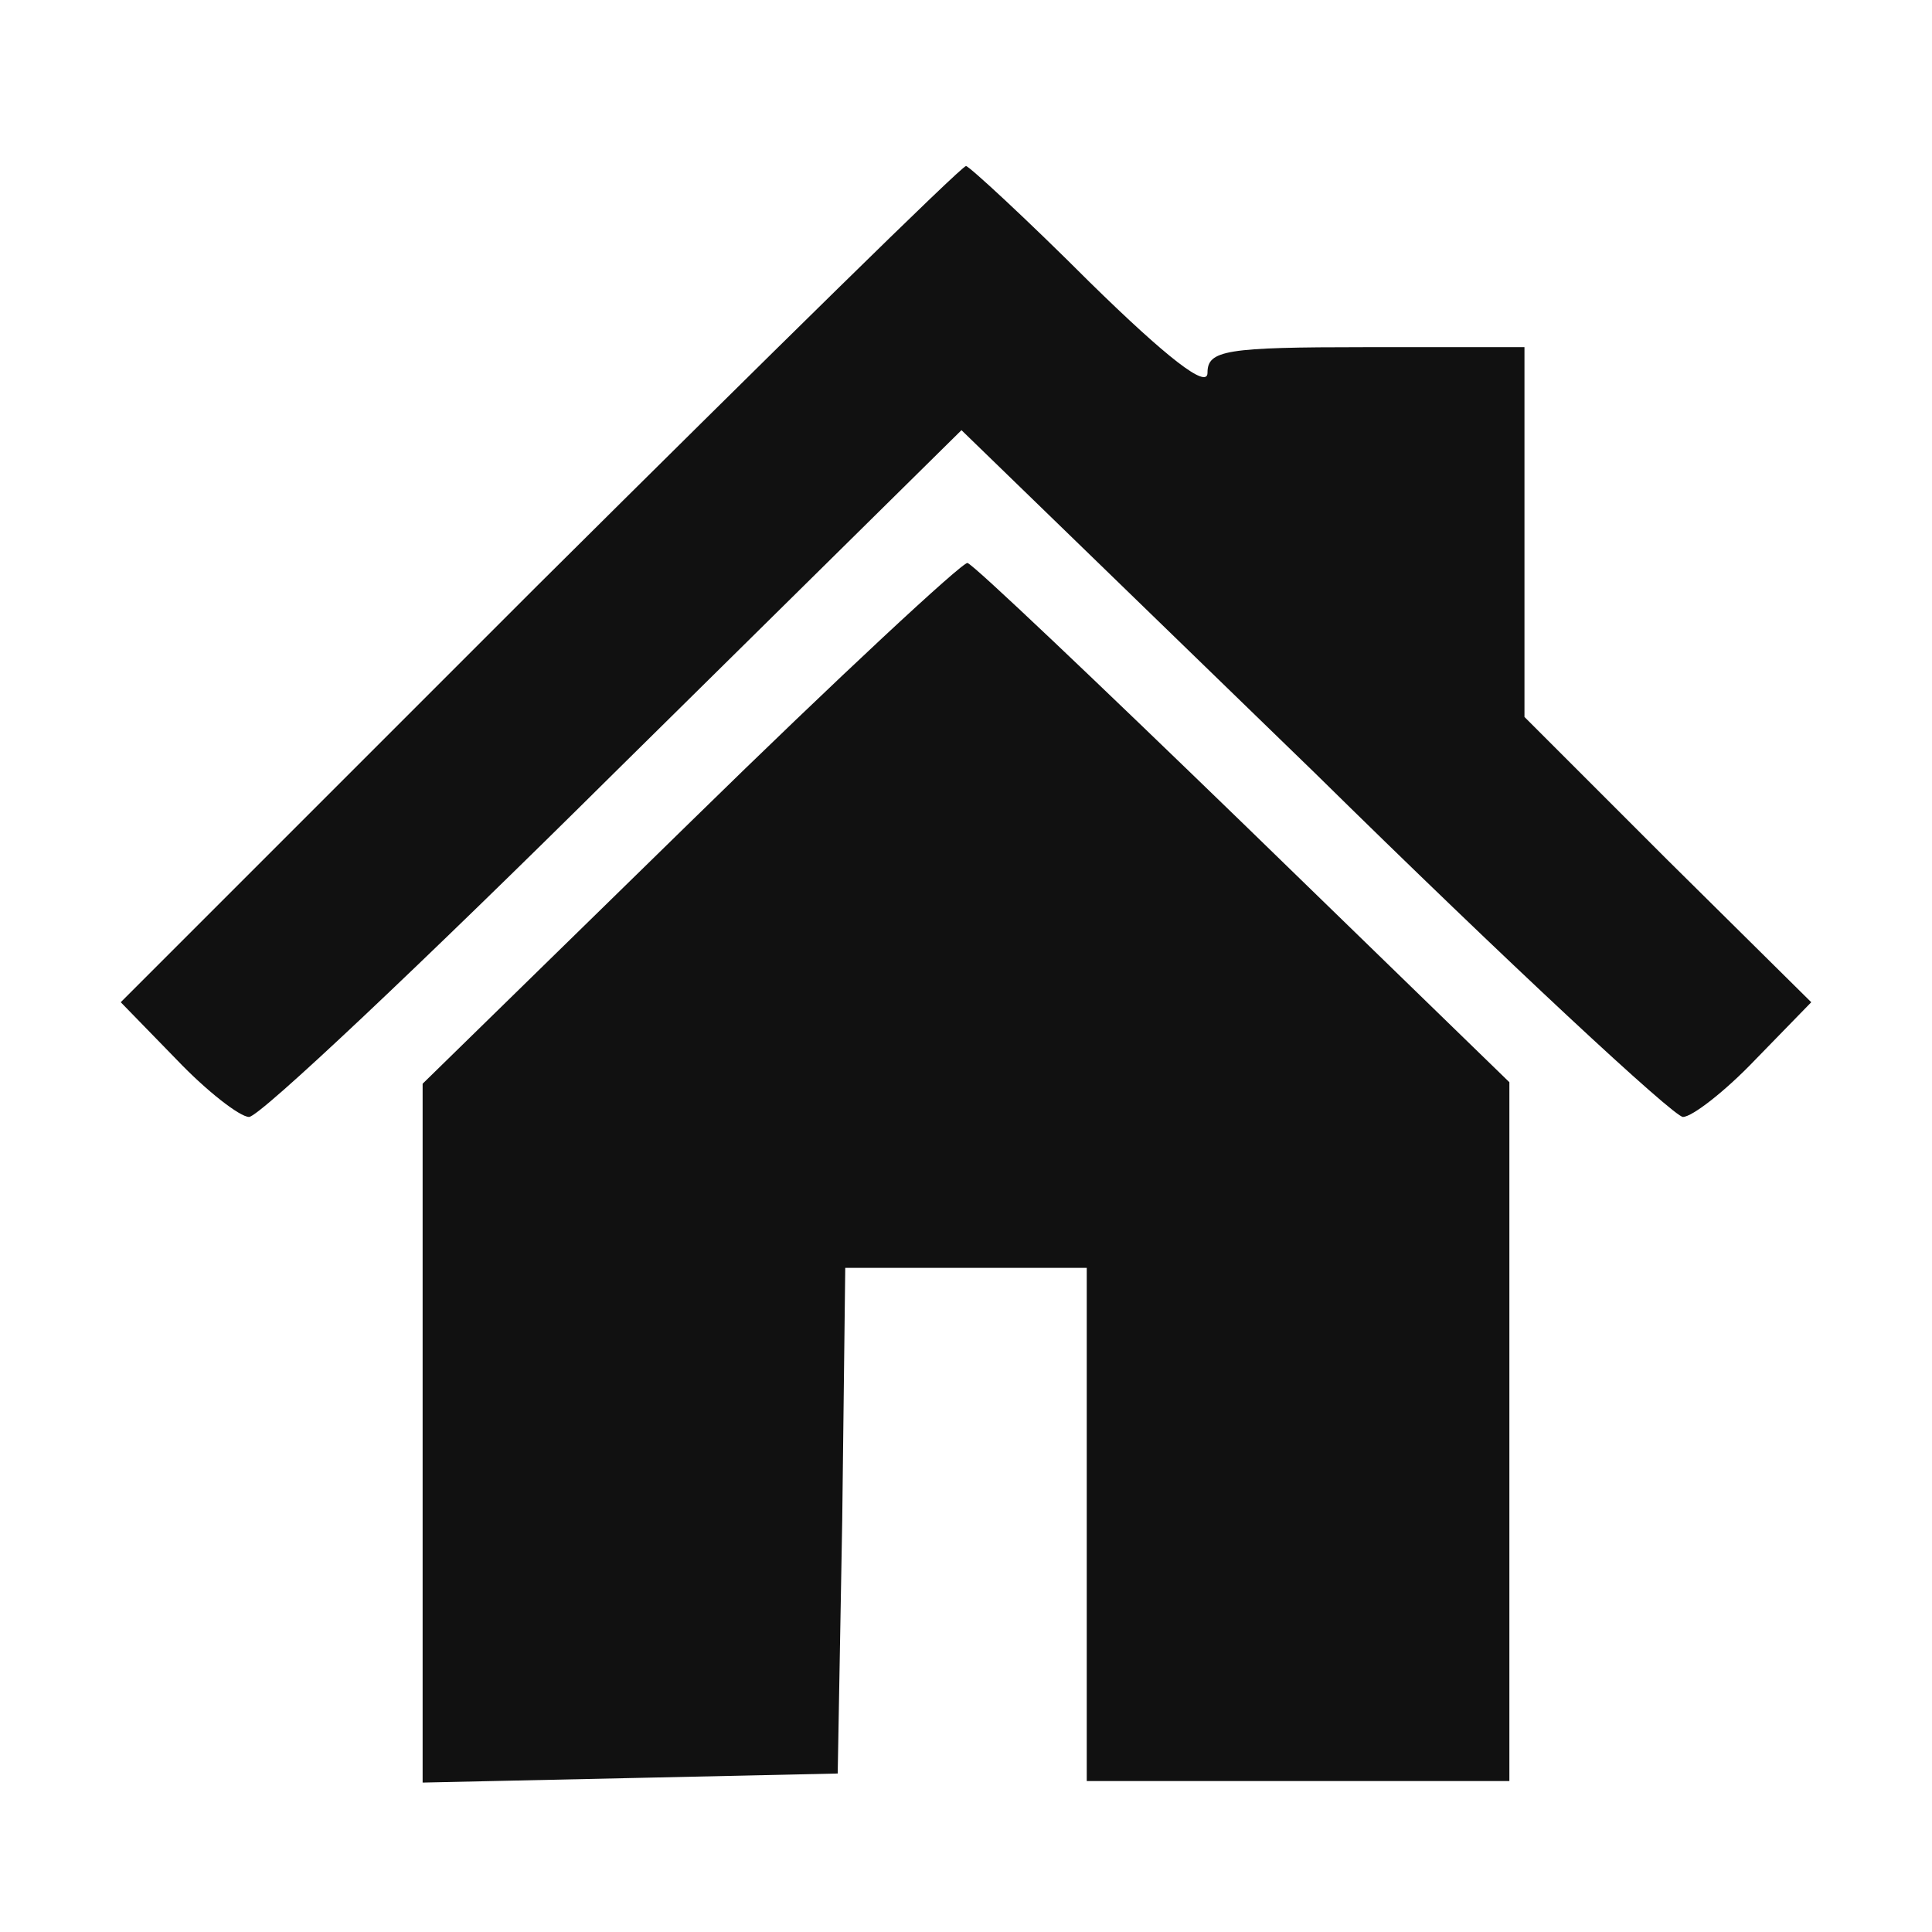
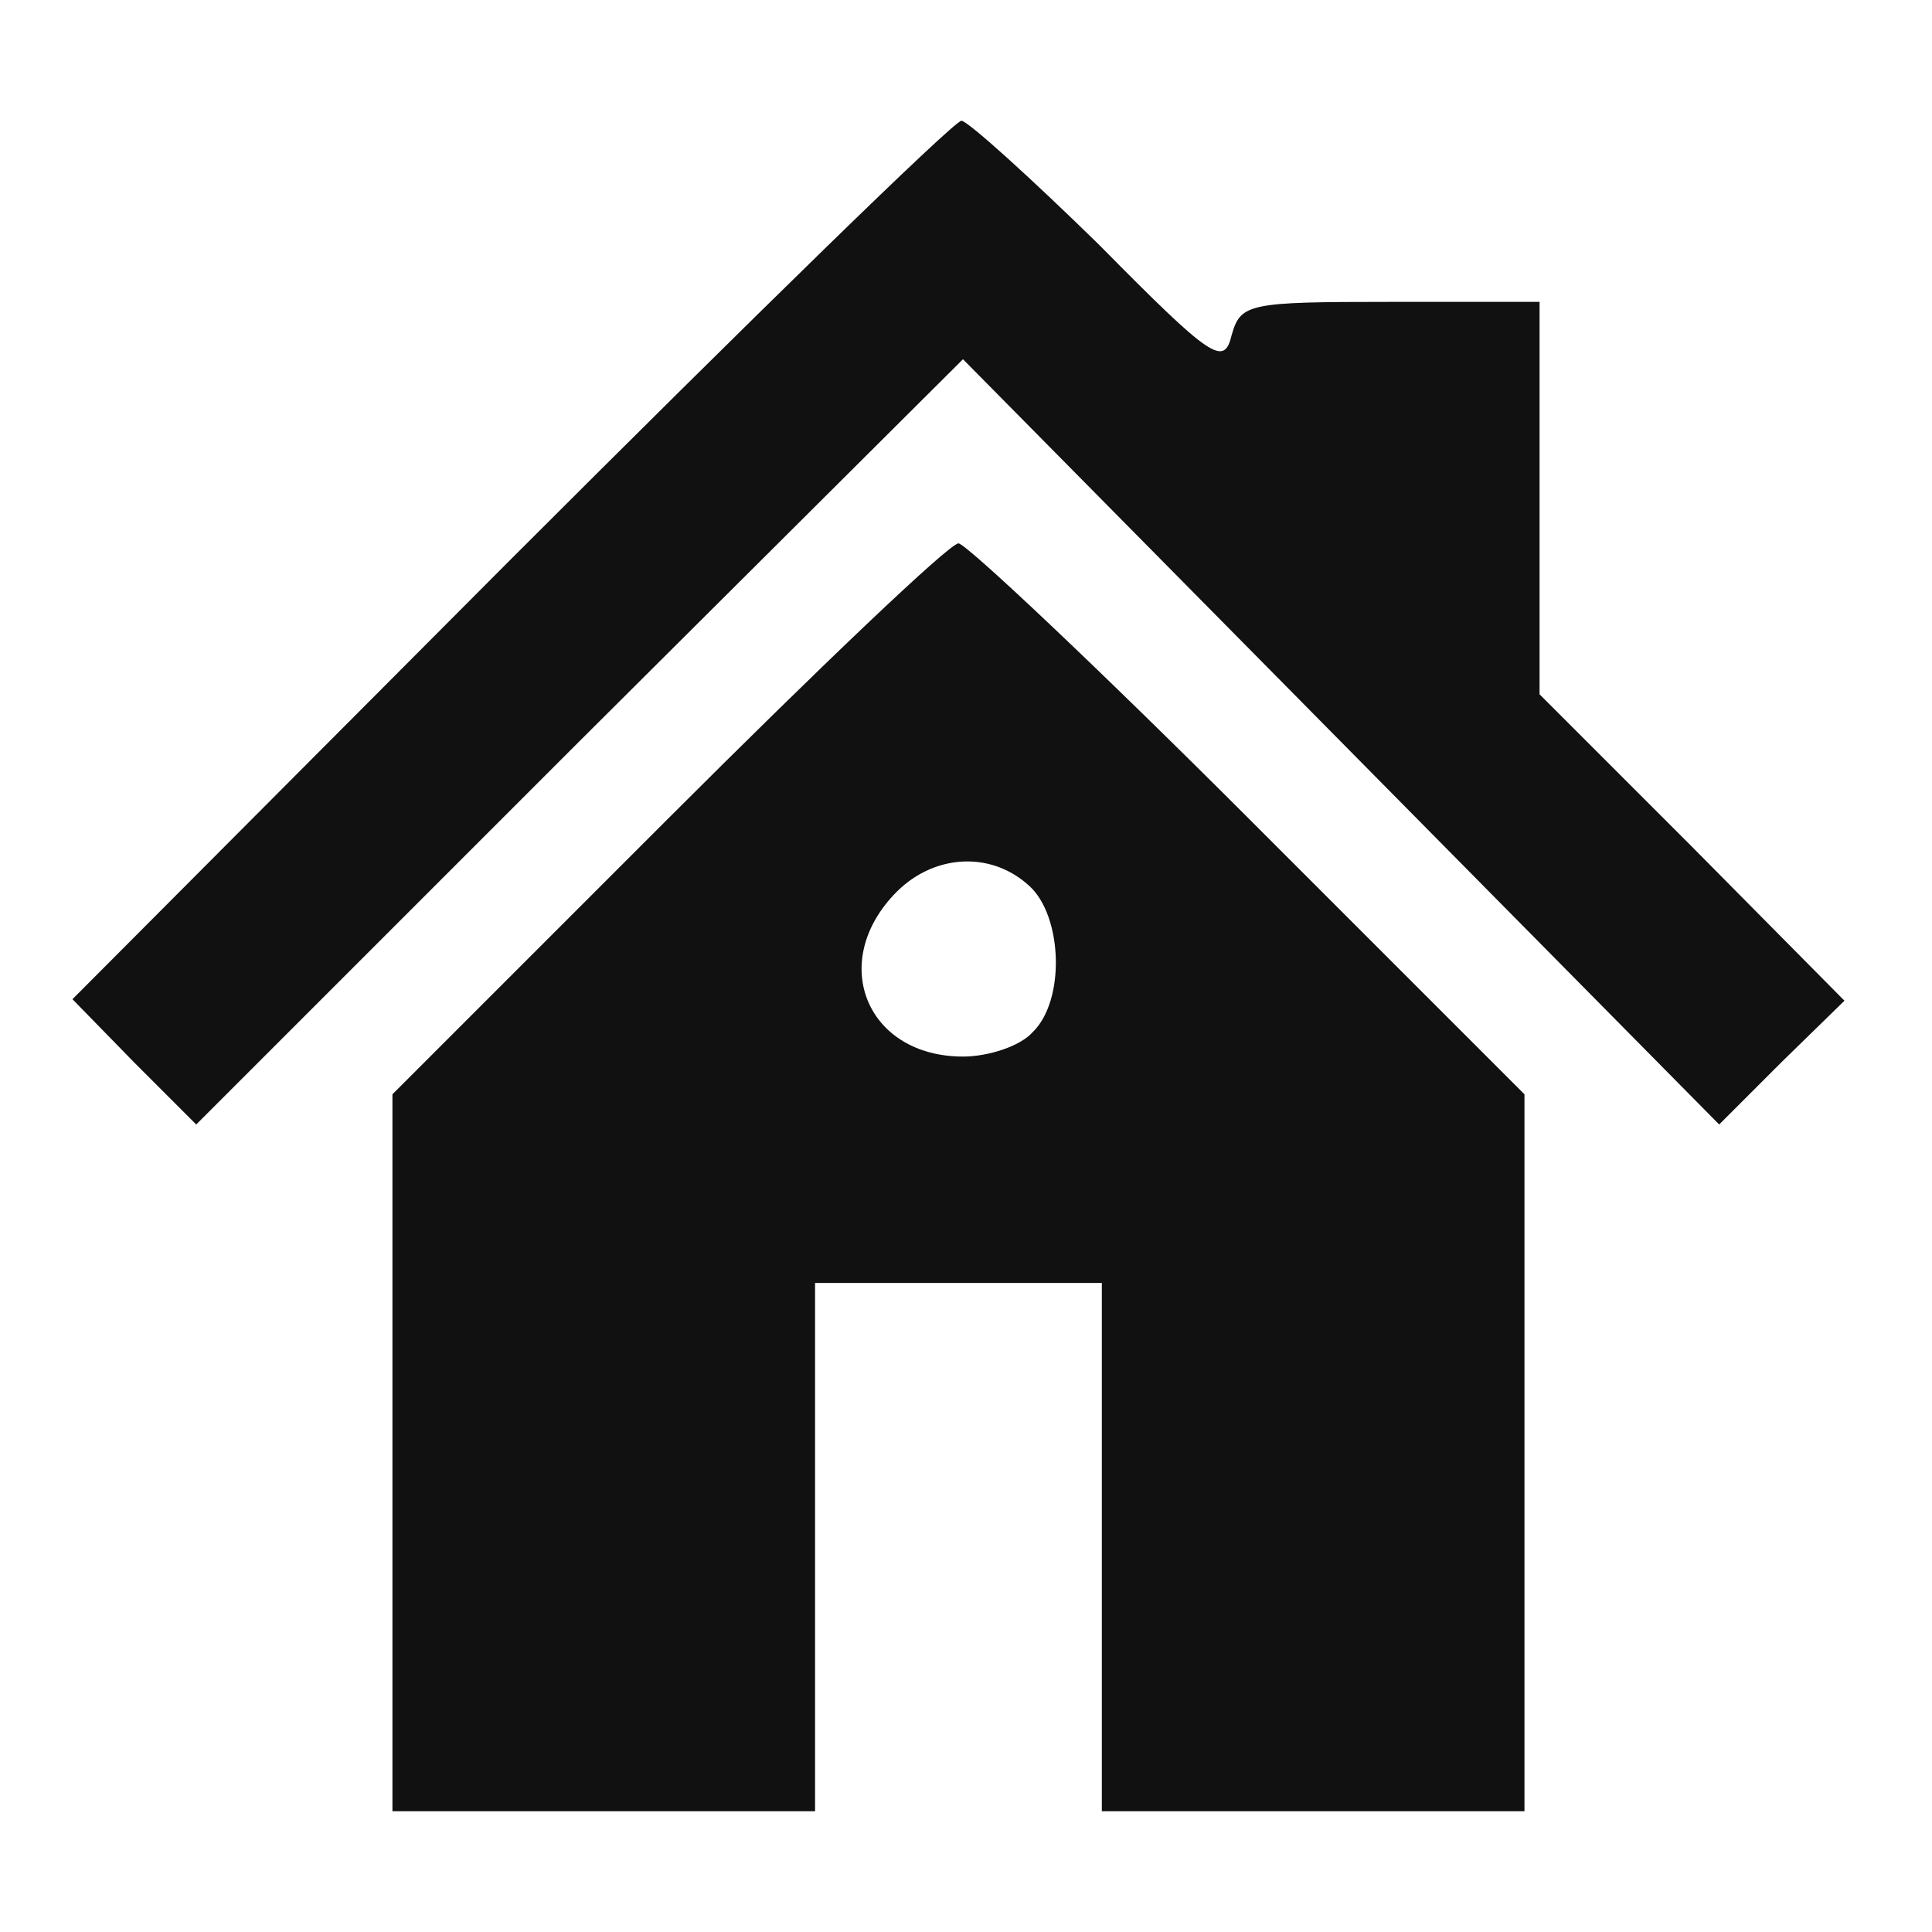
<svg xmlns="http://www.w3.org/2000/svg" version="1.0" width="128pt" height="128pt" viewBox="0 0 128 128" preserveAspectRatio="xMidYMid meet">
  <g transform="translate(0,128) scale(0.1,-0.1)" fill="#111111" stroke="none">
-     <path d="M357 893 l-277 -277 37 -38 c20 -21 42 -38 48 -38 7 0 115 102 242 228 l230 227 234 -227 c128 -126 238 -228 244 -228 6 0 28 17 48 38 l37 38 -95 94 -95 95 0 122 0 123 -105 0 c-93 0 -105 -2 -105 -17 0 -11 -27 10 -78 60 -42 42 -80 77 -82 77 -3 0 -130 -125 -283 -277z" />
-     <path d="M458 736 l-178 -174 0 -231 0 -232 138 3 137 3 3 168 2 167 80 0 80 0 0 -170 0 -170 140 0 140 0 0 231 0 232 -176 171 c-97 94 -179 172 -183 173 -3 1 -86 -76 -183 -171z" />
+     <path d="M338 909 l-290 -291 41 -42 41 -41 254 254 254 253 250 -253 251 -254 41 41 42 41 -101 102 -101 101 0 130 0 130 -99 0 c-94 0 -99 -1 -105 -22 -5 -21 -13 -16 -88 60 -46 45 -87 82 -91 82 -5 0 -139 -131 -299 -291z" />
+     <path d="M442 737 l-182 -182 0 -238 0 -237 140 0 140 0 0 175 0 175 95 0 95 0 0 -175 0 -175 140 0 140 0 0 238 0 237 -183 183 c-100 100 -187 182 -192 182 -6 0 -92 -82 -193 -183z m240 -44 c22 -20 24 -76 2 -97 -8 -9 -29 -16 -46 -16 -63 0 -89 61 -46 107 25 27 64 30 90 6z" />
  </g>
</svg>
